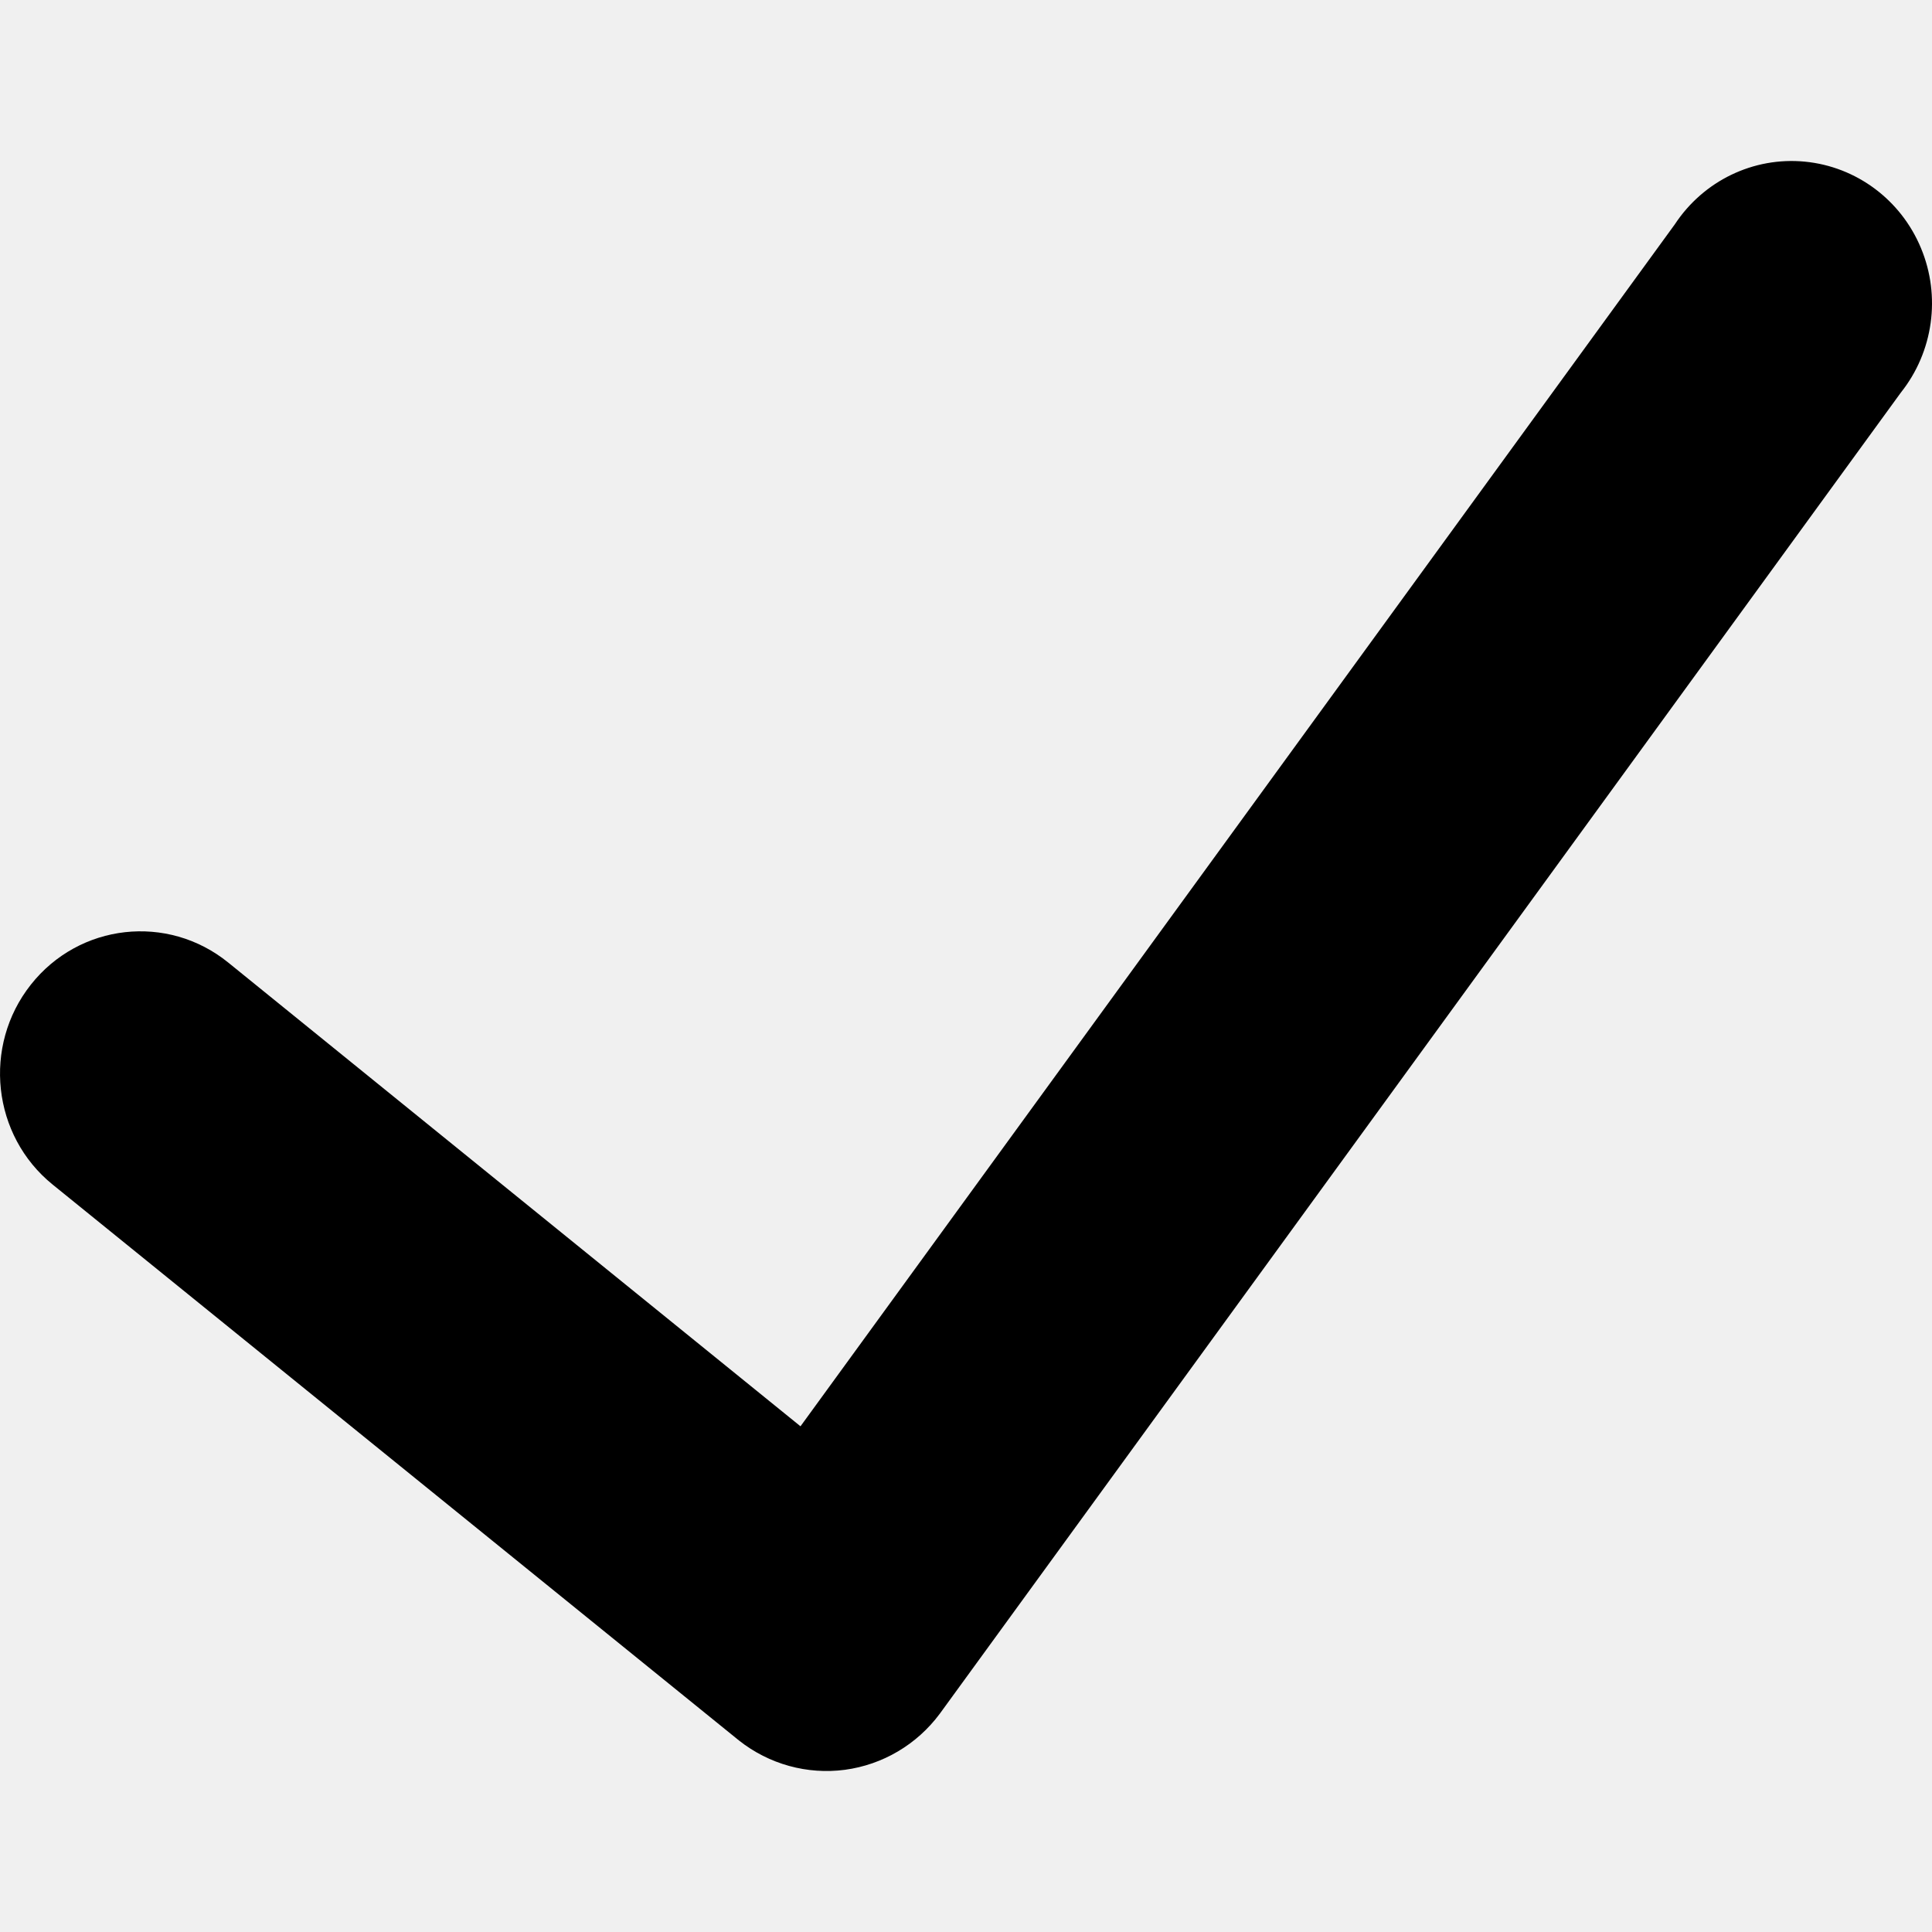
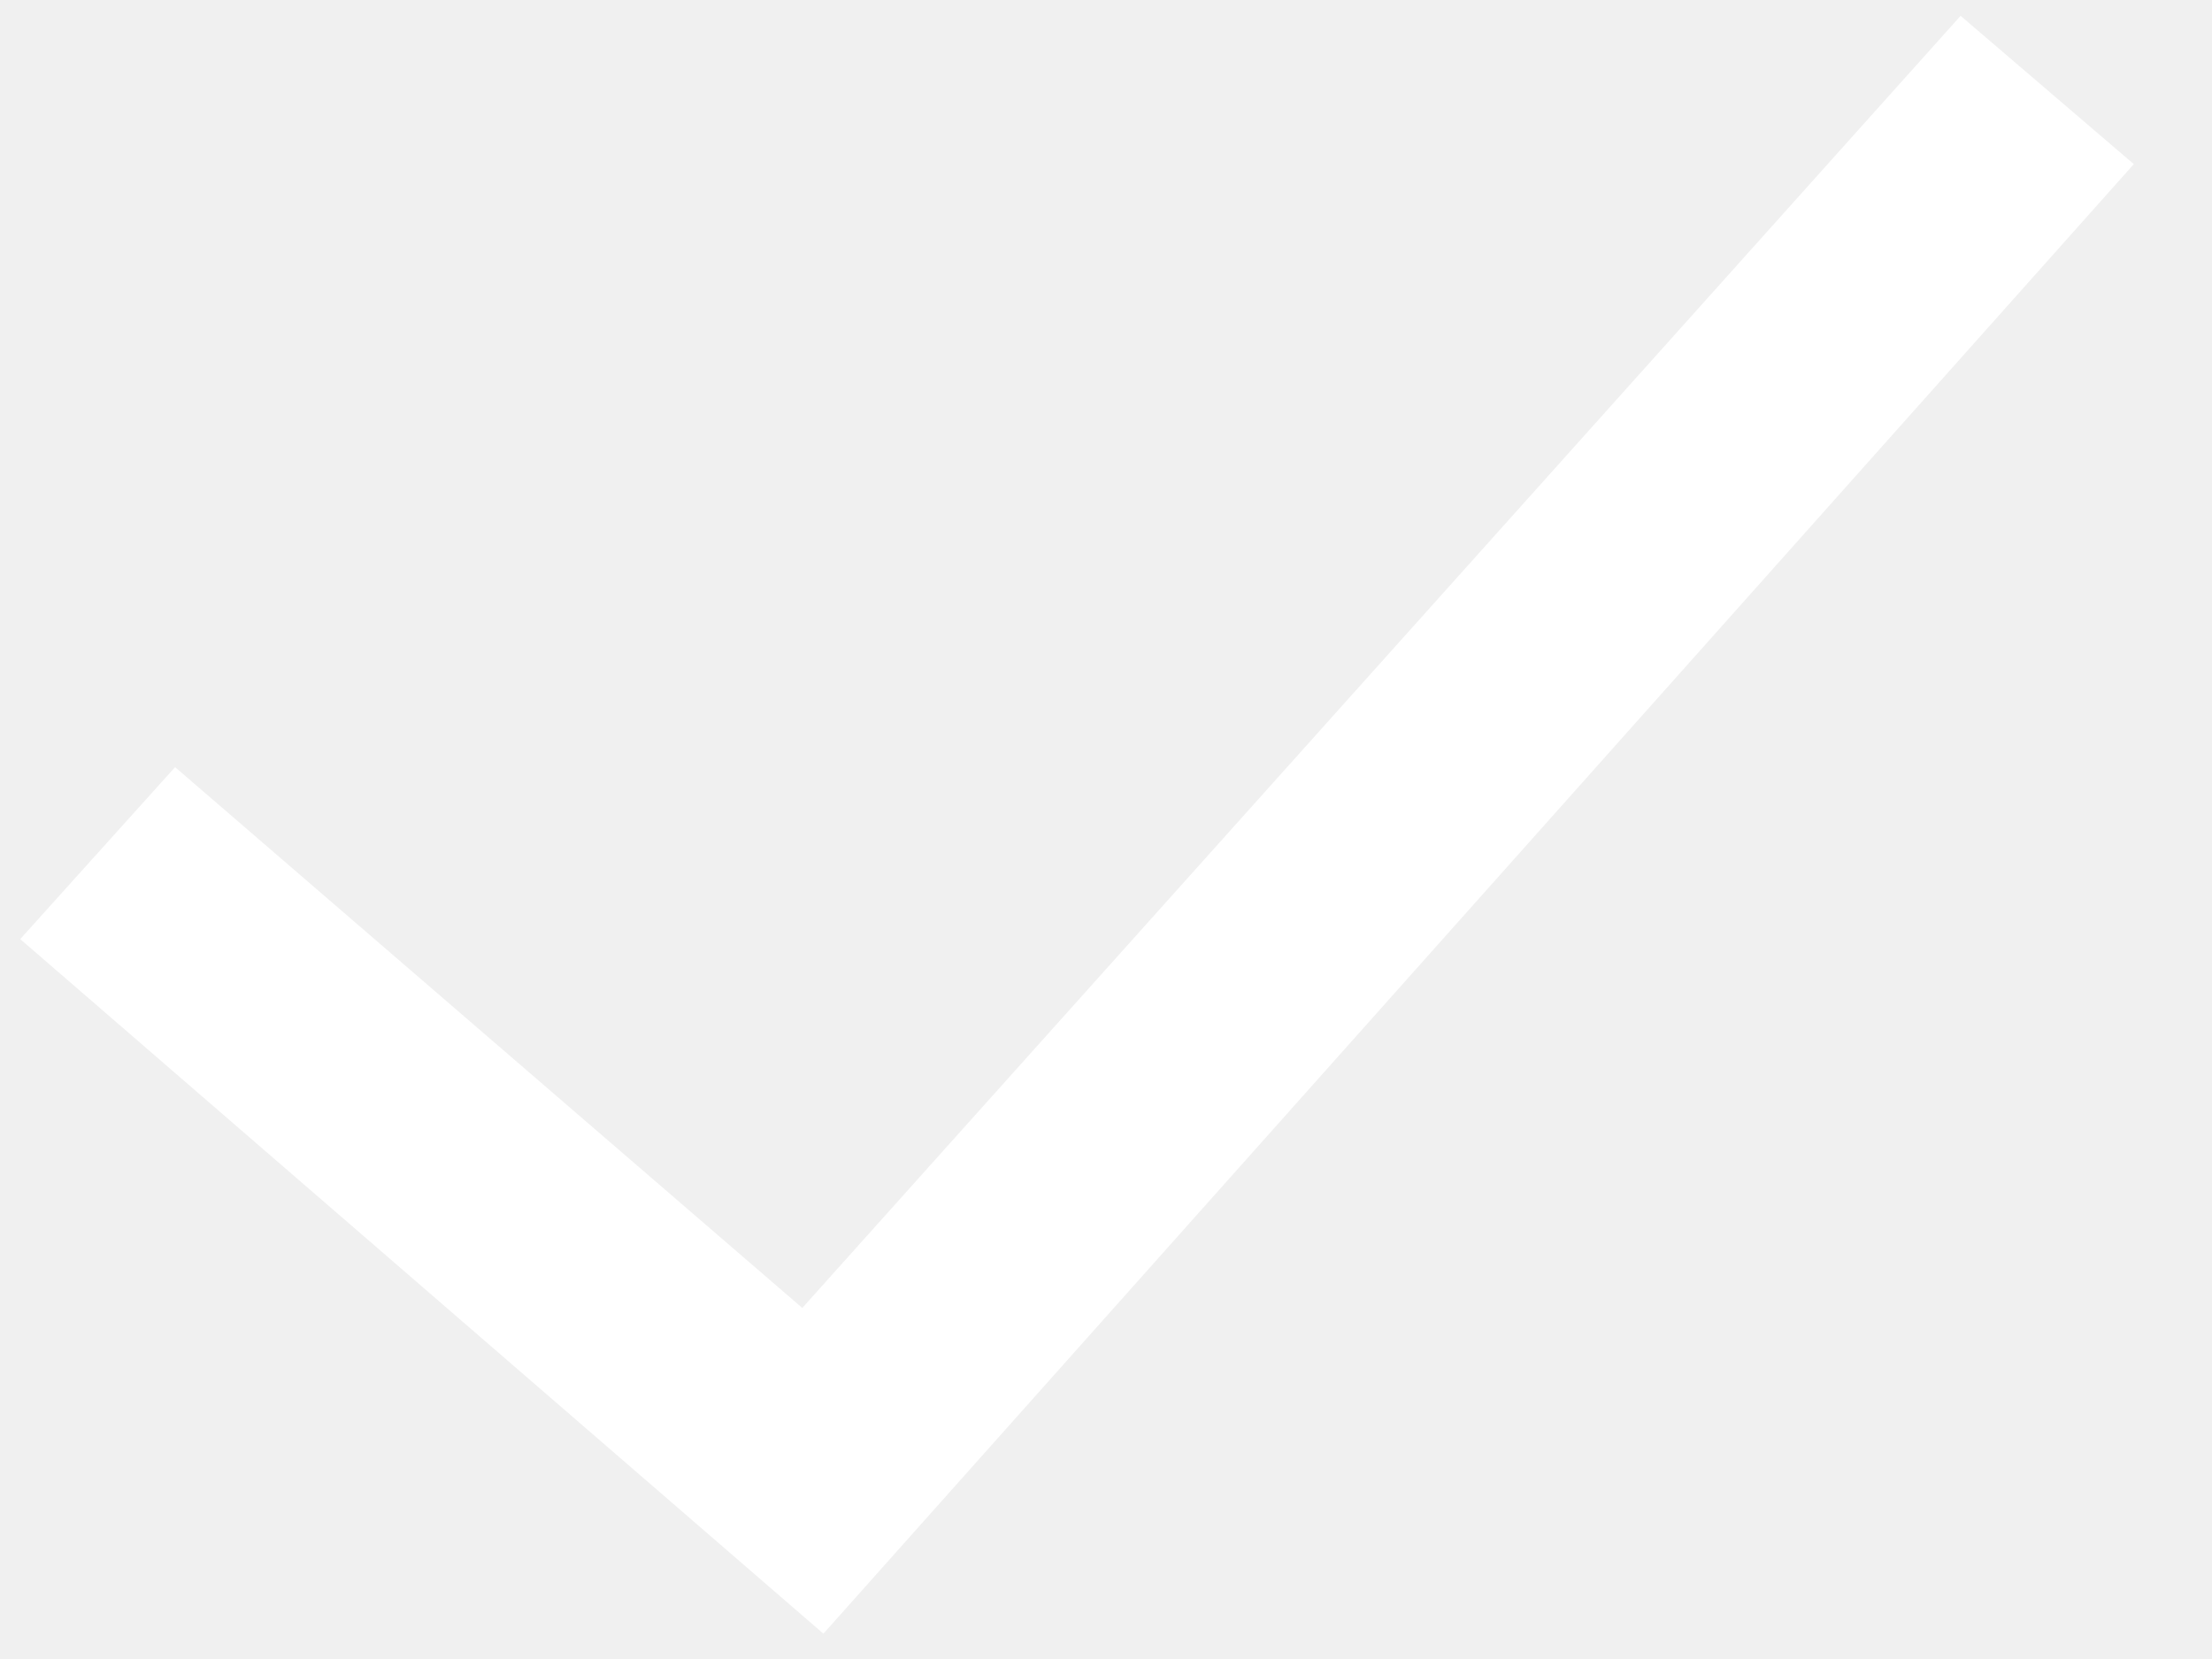
- <svg xmlns="http://www.w3.org/2000/svg" width="24" height="24" viewBox="0 0 24 24" fill="none">
-   <path fill-rule="evenodd" clip-rule="evenodd" d="M23.613 4.877L11.674 21.289C11.389 21.672 10.965 21.922 10.496 21.985C10.027 22.047 9.553 21.916 9.18 21.621L0.655 14.716C-0.098 14.107 -0.219 12.994 0.383 12.232C0.985 11.47 2.082 11.347 2.835 11.957L9.944 17.718L20.805 2.787C21.161 2.246 21.782 1.946 22.421 2.008C23.06 2.07 23.614 2.482 23.863 3.082C24.113 3.681 24.016 4.371 23.613 4.877Z" fill="black" />
+ <svg xmlns="http://www.w3.org/2000/svg" width="20" height="15" viewBox="0 0 20 15" fill="none">
+   <path fill-rule="evenodd" clip-rule="evenodd" d="M19.293 1.484L7.445 14.771L0.183 8.491L1.583 6.936L7.254 11.826L17.727 0.143L19.293 1.484Z" fill="white" />
</svg>
